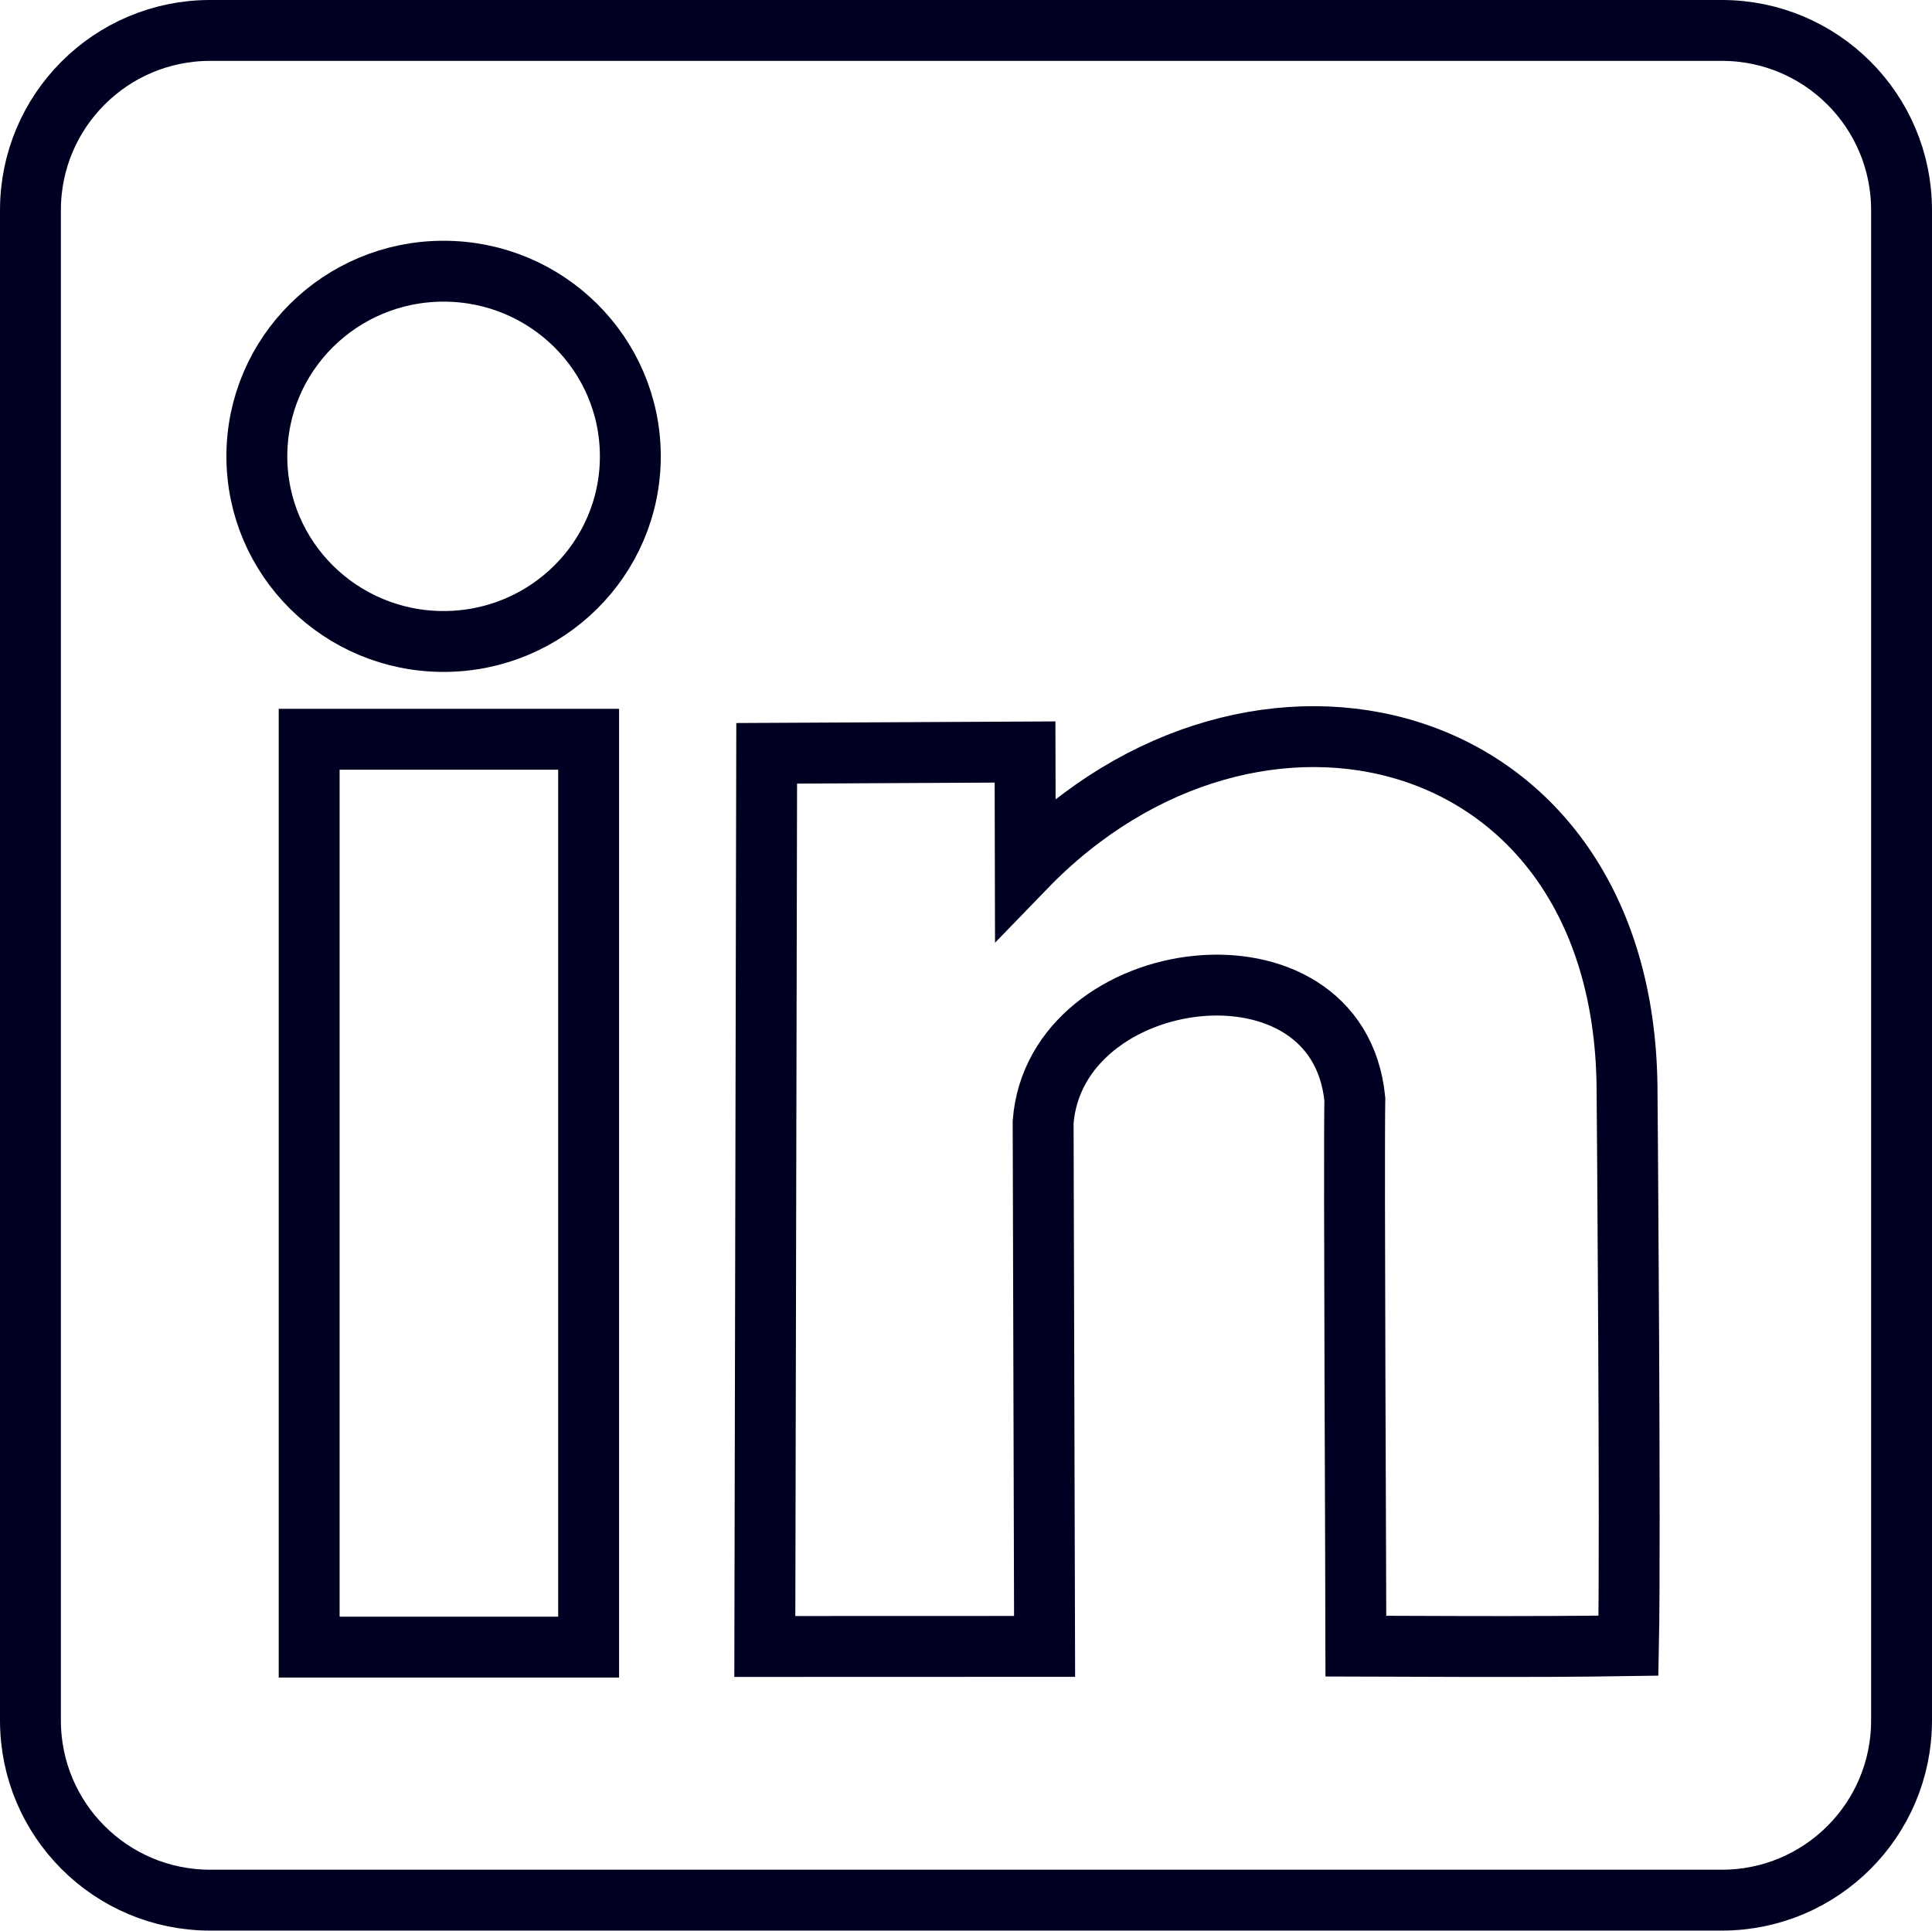
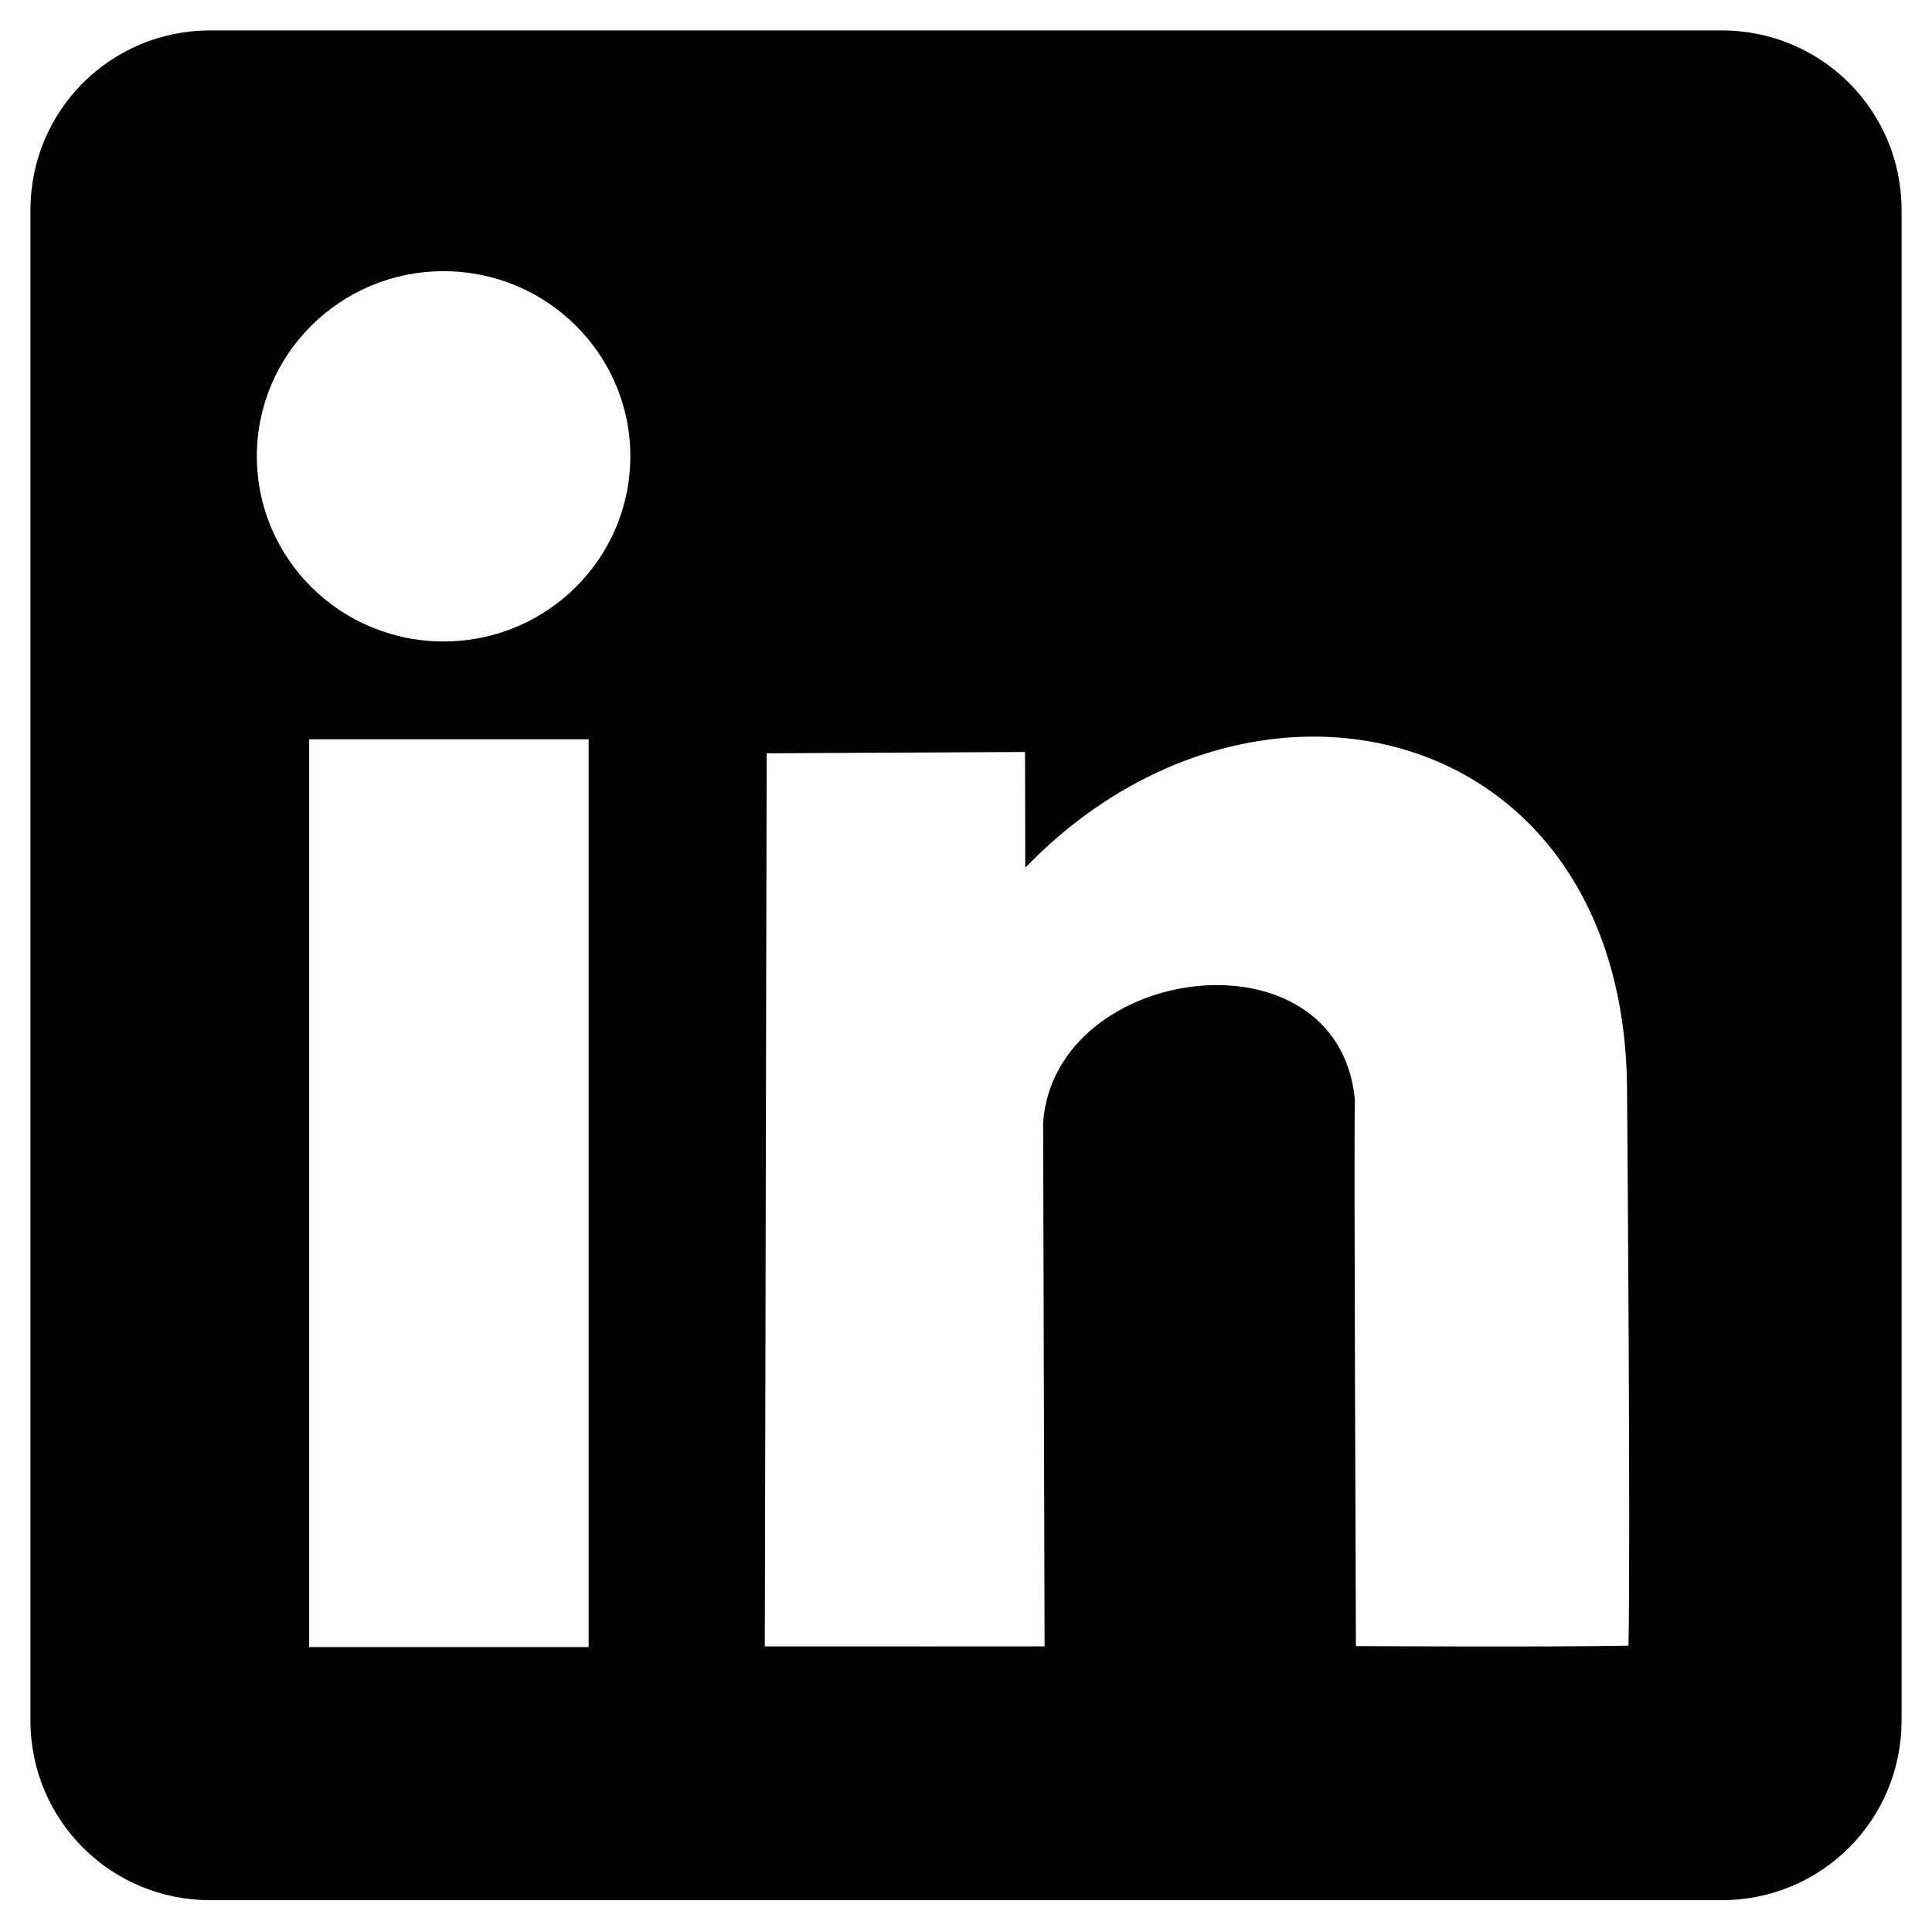
<svg xmlns="http://www.w3.org/2000/svg" width="67.164mm" height="67.123mm" viewBox="0 0 237.982 237.838" id="svg2" version="1.1">
  <defs id="defs4" />
  <g id="layer2" style="display:inline" transform="translate(78.80676,32.73671)">
-     <rect style="display:inline;fill:none;fill-opacity:1;stroke:#000022;stroke-width:7.5;stroke-linecap:butt;stroke-linejoin:miter;stroke-miterlimit:4;stroke-dasharray:none;stroke-opacity:1" id="rect3518" width="230.482" height="230.338" x="-75.057" y="-28.987" ry="22.131" />
+     <path style="display:inline;fill:#000000;fill-opacity:1;stroke:none;stroke-width:8;stroke-linecap:butt;stroke-linejoin:miter;stroke-miterlimit:4;stroke-dasharray:none;stroke-opacity:1" d="M 27.605 4 C 14.528 4 4 14.528 4 27.605 L 4 226.088 C 4 239.166 14.528 249.693 27.605 249.693 L 226.242 249.693 C 239.32 249.693 249.848 239.166 249.848 226.088 L 249.848 27.605 C 249.848 14.528 239.32 4 226.242 4 L 27.605 4 z M 58.283 35.637 A 24.536 24.329 0 0 1 82.82 59.965 A 24.536 24.329 0 0 1 58.283 84.293 A 24.536 24.329 0 0 1 33.746 59.965 A 24.536 24.329 0 0 1 58.283 35.637 z M 172.783 96.797 C 194.355 96.894 213.401 112.758 213.775 142.689 C 213.811 146.071 214.253 202.558 213.971 216.254 C 201.275 216.461 182.851 216.316 178.154 216.309 C 178.154 208.987 177.874 152.768 178.014 144.428 C 175.757 121.727 138.662 126.52 137.059 147.459 L 137.25 216.346 L 100.49 216.357 L 100.734 98.99 L 134.68 98.816 L 134.715 114.016 C 145.989 102.356 159.84 96.738 172.783 96.797 z M 40.621 97.145 L 77.34 97.145 L 77.34 216.443 L 40.621 216.443 L 40.621 97.145 z " id="rect3518" transform="matrix(0.9375,0,0,0.9375,-78.80676,-32.73671)" />
    <g transform="matrix(0.9375,0,0,0.9375,-268.4149,-563.4502)" id="g4876">
      <path d="m 633.9,812.04 c 112.46,0 173.96,-93.168 173.96,-173.96 0,-2.646 -0.054,-5.281 -0.173,-7.903 11.938,-8.63 22.314,-19.4 30.498,-31.66 -10.955,4.869 -22.931,7.522 -35.111,9.626 12.185,-7.944 22.314,-19.543 26.886,-33.817 -11.813,7.003 -24.895,12.093 -38.824,14.841 -11.157,-11.884 -27.041,-19.317 -44.629,-19.317 -33.764,0 -61.144,27.381 -61.144,61.132 0,4.798 0.536,9.465 1.585,13.941 -50.815,-2.557 -95.874,-26.886 -126.03,-63.88 -5.251,9.035 -8.278,19.531 -8.278,30.73 0,21.212 10.794,39.938 27.208,50.893 -10.031,-0.31 -19.454,-3.063 -27.69,-7.647 -0.009,0.257 -0.009,0.507 -0.009,0.781 0,29.61 23.196,53.625 49.051,59.934 -5.138,1.401 -10.543,2.152 -16.122,2.152 -3.934,0 -7.766,-0.387 -11.491,-1.103 7.784,24.293 30.355,41.971 57.115,42.465 -20.926,16.402 -47.287,26.171 -75.937,26.171 -4.929,0 -8.561,-0.104 -14.584,-0.846 25.468,19.112 59.189,27.464 93.722,27.464" id="path4878" style="fill:none;fill-opacity:1;stroke:#000022;stroke-width:8;stroke-miterlimit:4;stroke-dasharray:none;stroke-opacity:1" />
    </g>
    <path d="m -274.243,-30.603 c -64.184,0 -116.236,52.045 -116.236,116.251 0,51.353 33.305,94.927 79.499,110.306 5.816,1.063 7.936,-2.526 7.936,-5.609 0,-2.762 -0.1,-10.069 -0.157,-19.768 -32.335,7.022 -39.157,-15.586 -39.157,-15.586 -5.288,-13.431 -12.91,-17.006 -12.91,-17.006 -10.555,-7.208 0.799,-7.065 0.799,-7.065 11.668,0.821 17.805,11.982 17.805,11.982 10.369,17.762 27.211,12.631 33.833,9.655 1.056,-7.507 4.061,-12.631 7.379,-15.536 -25.812,-2.94 -52.951,-12.91 -52.951,-57.454 0,-12.695 4.532,-23.065 11.968,-31.193 -1.199,-2.94 -5.188,-14.758 1.142,-30.765 0,0 9.755,-3.126 31.964,11.911 9.27,-2.576 19.218,-3.861 29.102,-3.911 9.877,0.051 19.818,1.334 29.102,3.911 22.194,-15.036 31.935,-11.911 31.935,-11.911 6.344,16.007 2.355,27.824 1.163,30.765 7.45,8.128 11.946,18.497 11.946,31.193 0,44.659 -27.182,54.486 -53.073,57.362 4.168,3.59 7.886,10.683 7.886,21.53 0,15.536 -0.143,28.074 -0.143,31.885 0,3.111 2.098,6.73 7.993,5.595 46.158,-15.407 79.434,-58.946 79.434,-110.292 0,-64.205 -52.052,-116.251 -116.258,-116.251" style="fill:none;fill-opacity:1;fill-rule:evenodd;stroke:#000022;stroke-width:7.5;stroke-miterlimit:4;stroke-dasharray:none;stroke-opacity:1" id="path24" />
  </g>
-   <g id="layer3" transform="translate(78.80676,32.73671)">
-     <ellipse style="fill:none;fill-opacity:1;stroke:#000022;stroke-width:7.5;stroke-linecap:butt;stroke-linejoin:miter;stroke-miterlimit:4;stroke-dasharray:none;stroke-opacity:1" id="path4337" cy="23.481" cx="-24.166" rx="23.003" ry="22.808" />
-     <rect style="fill:none;fill-opacity:1;stroke:#000022;stroke-width:7.5;stroke-linecap:butt;stroke-linejoin:miter;stroke-miterlimit:4;stroke-dasharray:none;stroke-opacity:1" id="rect4341" width="34.423" height="111.843" x="-40.724" y="58.336" ry="0" />
-     <path style="fill:none;fill-opacity:1;fill-rule:evenodd;stroke:#000022;stroke-width:7.5;stroke-linecap:butt;stroke-linejoin:miter;stroke-miterlimit:4;stroke-dasharray:none;stroke-opacity:1" d="m 47.488,74.153 c 28.187,-29.149 73.558,-18.015 74.12,26.882 0.033,3.17 0.447,56.127 0.182,68.967 -11.902,0.194 -29.175,0.058 -33.578,0.051 0,-6.864 -0.263,-59.57 -0.132,-67.388 -2.116,-21.282 -36.891,-16.788 -38.394,2.842 l 0.179,64.582 -34.462,0.011 0.229,-110.032 31.825,-0.162 z" id="path4360" />
-   </g>
+   <g id="layer3" transform="translate(78.80676,32.73671)" />
</svg>
